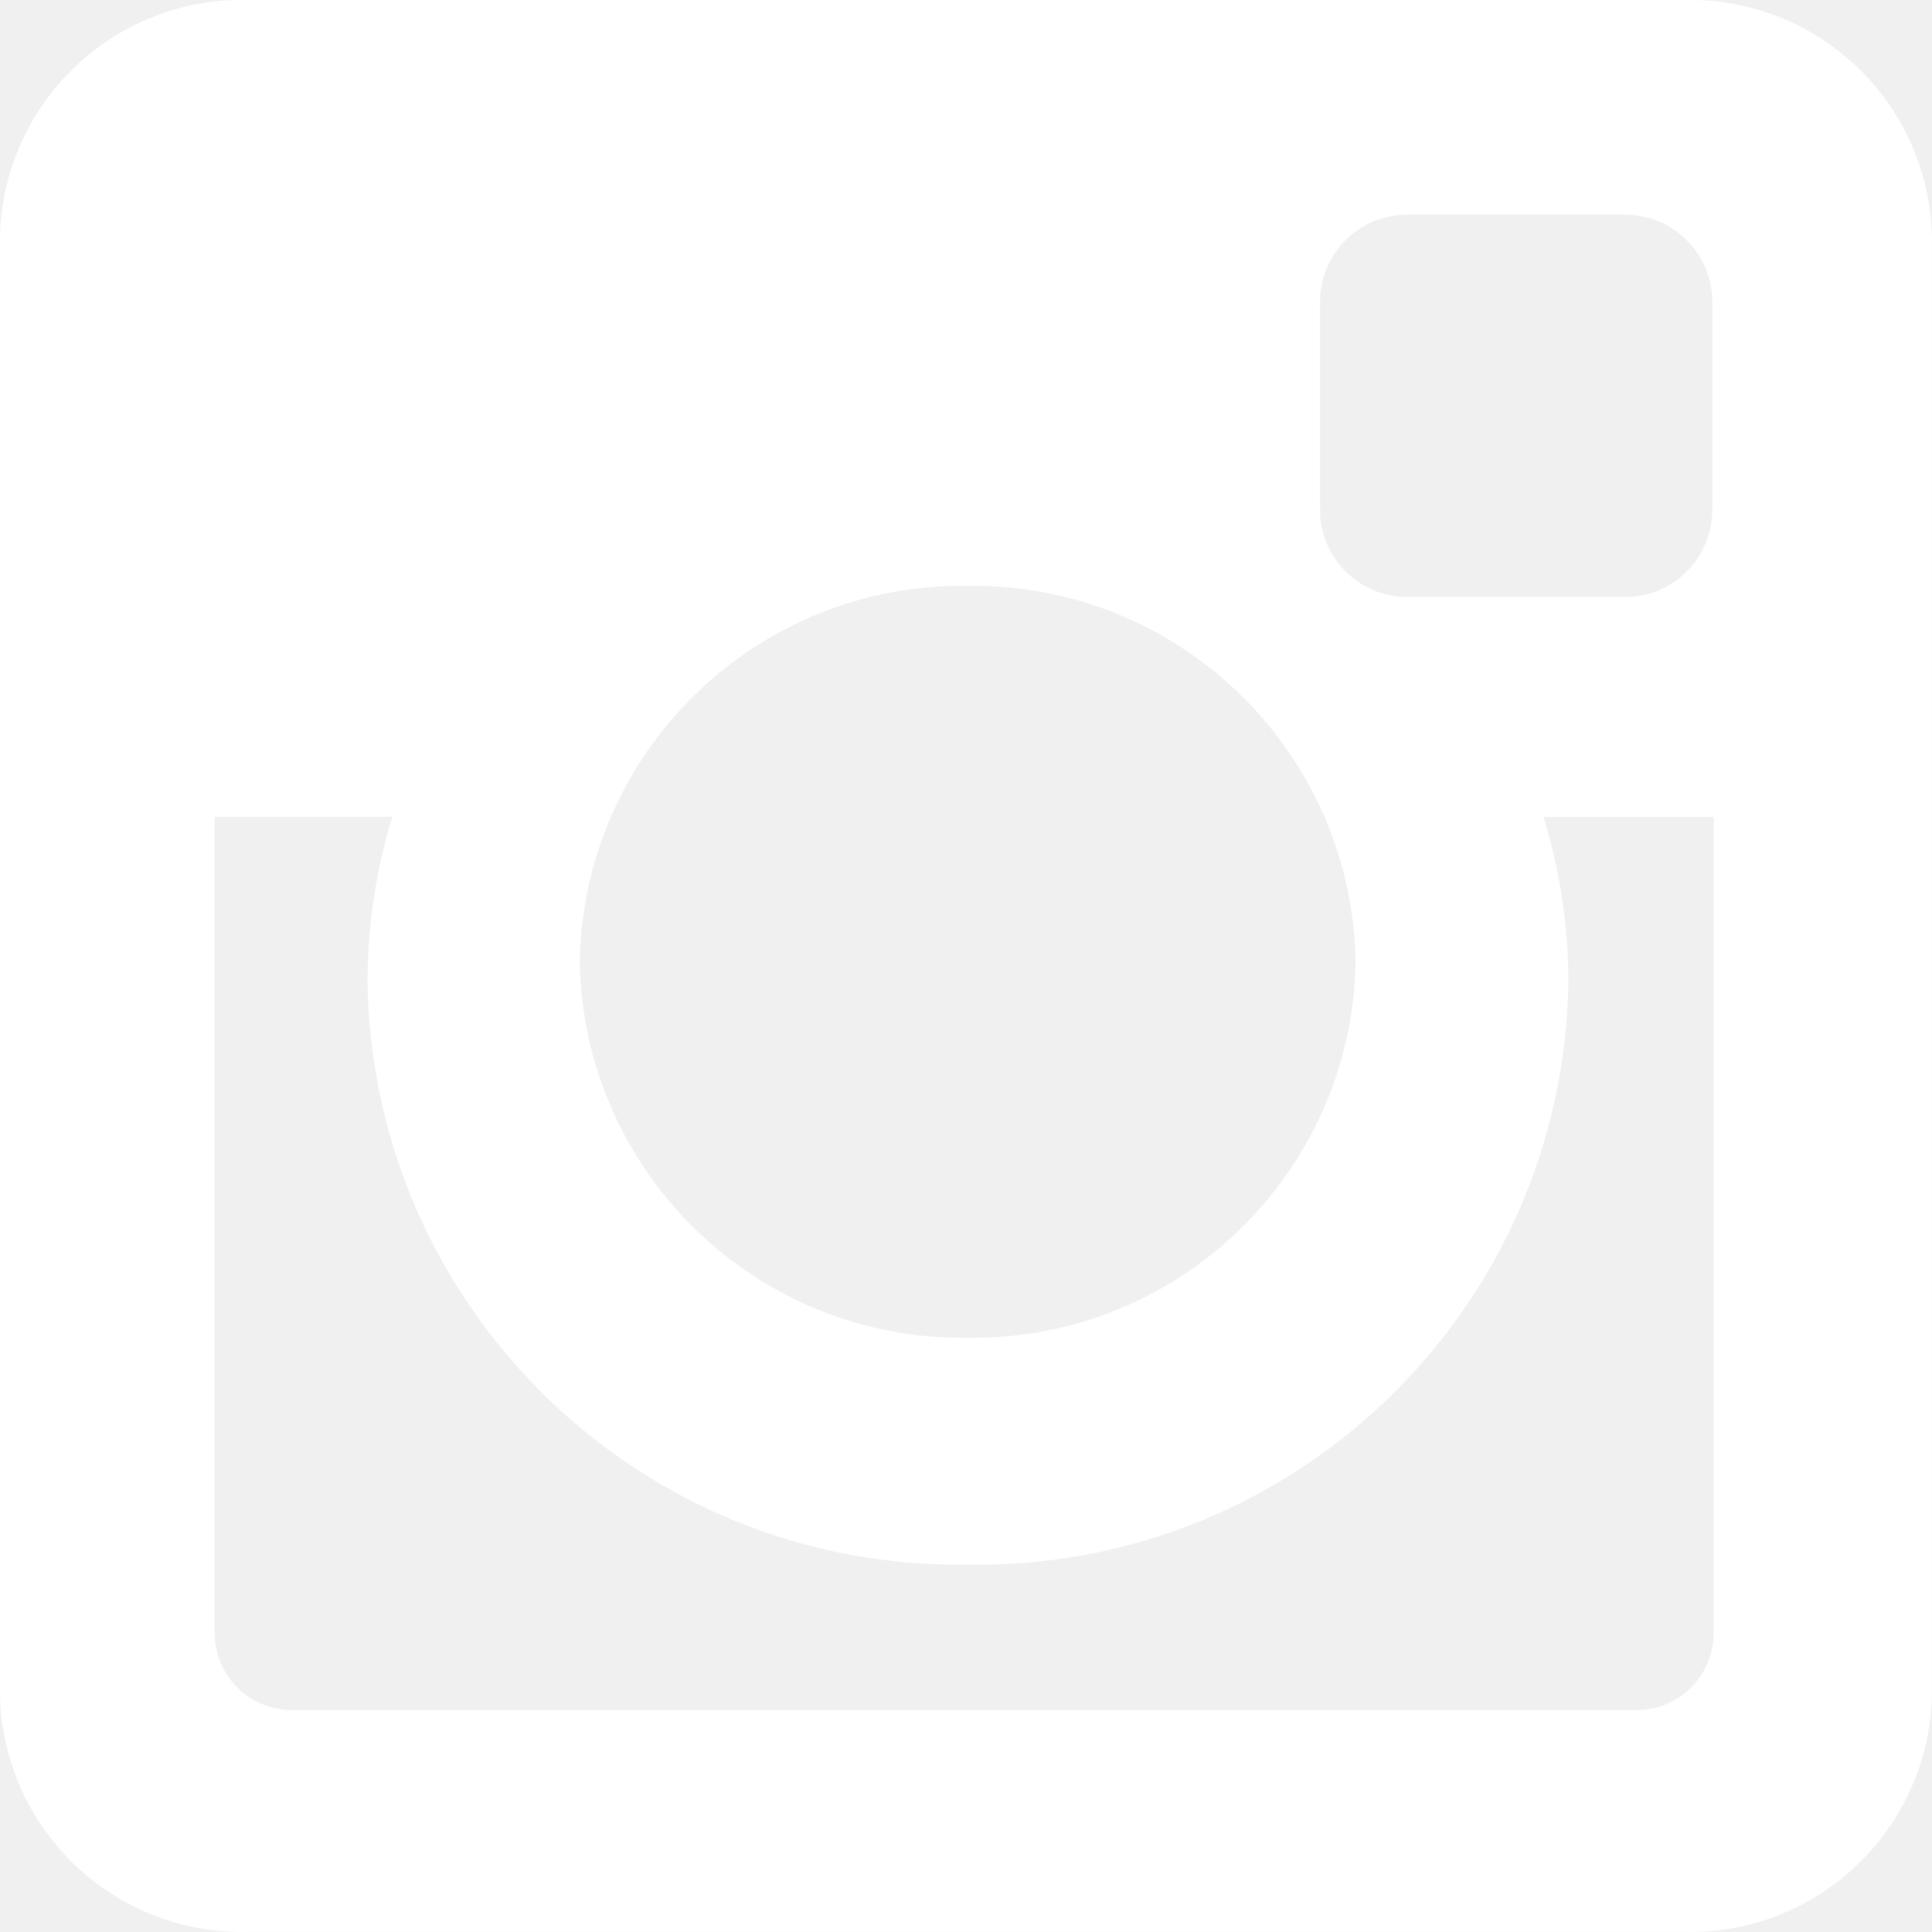
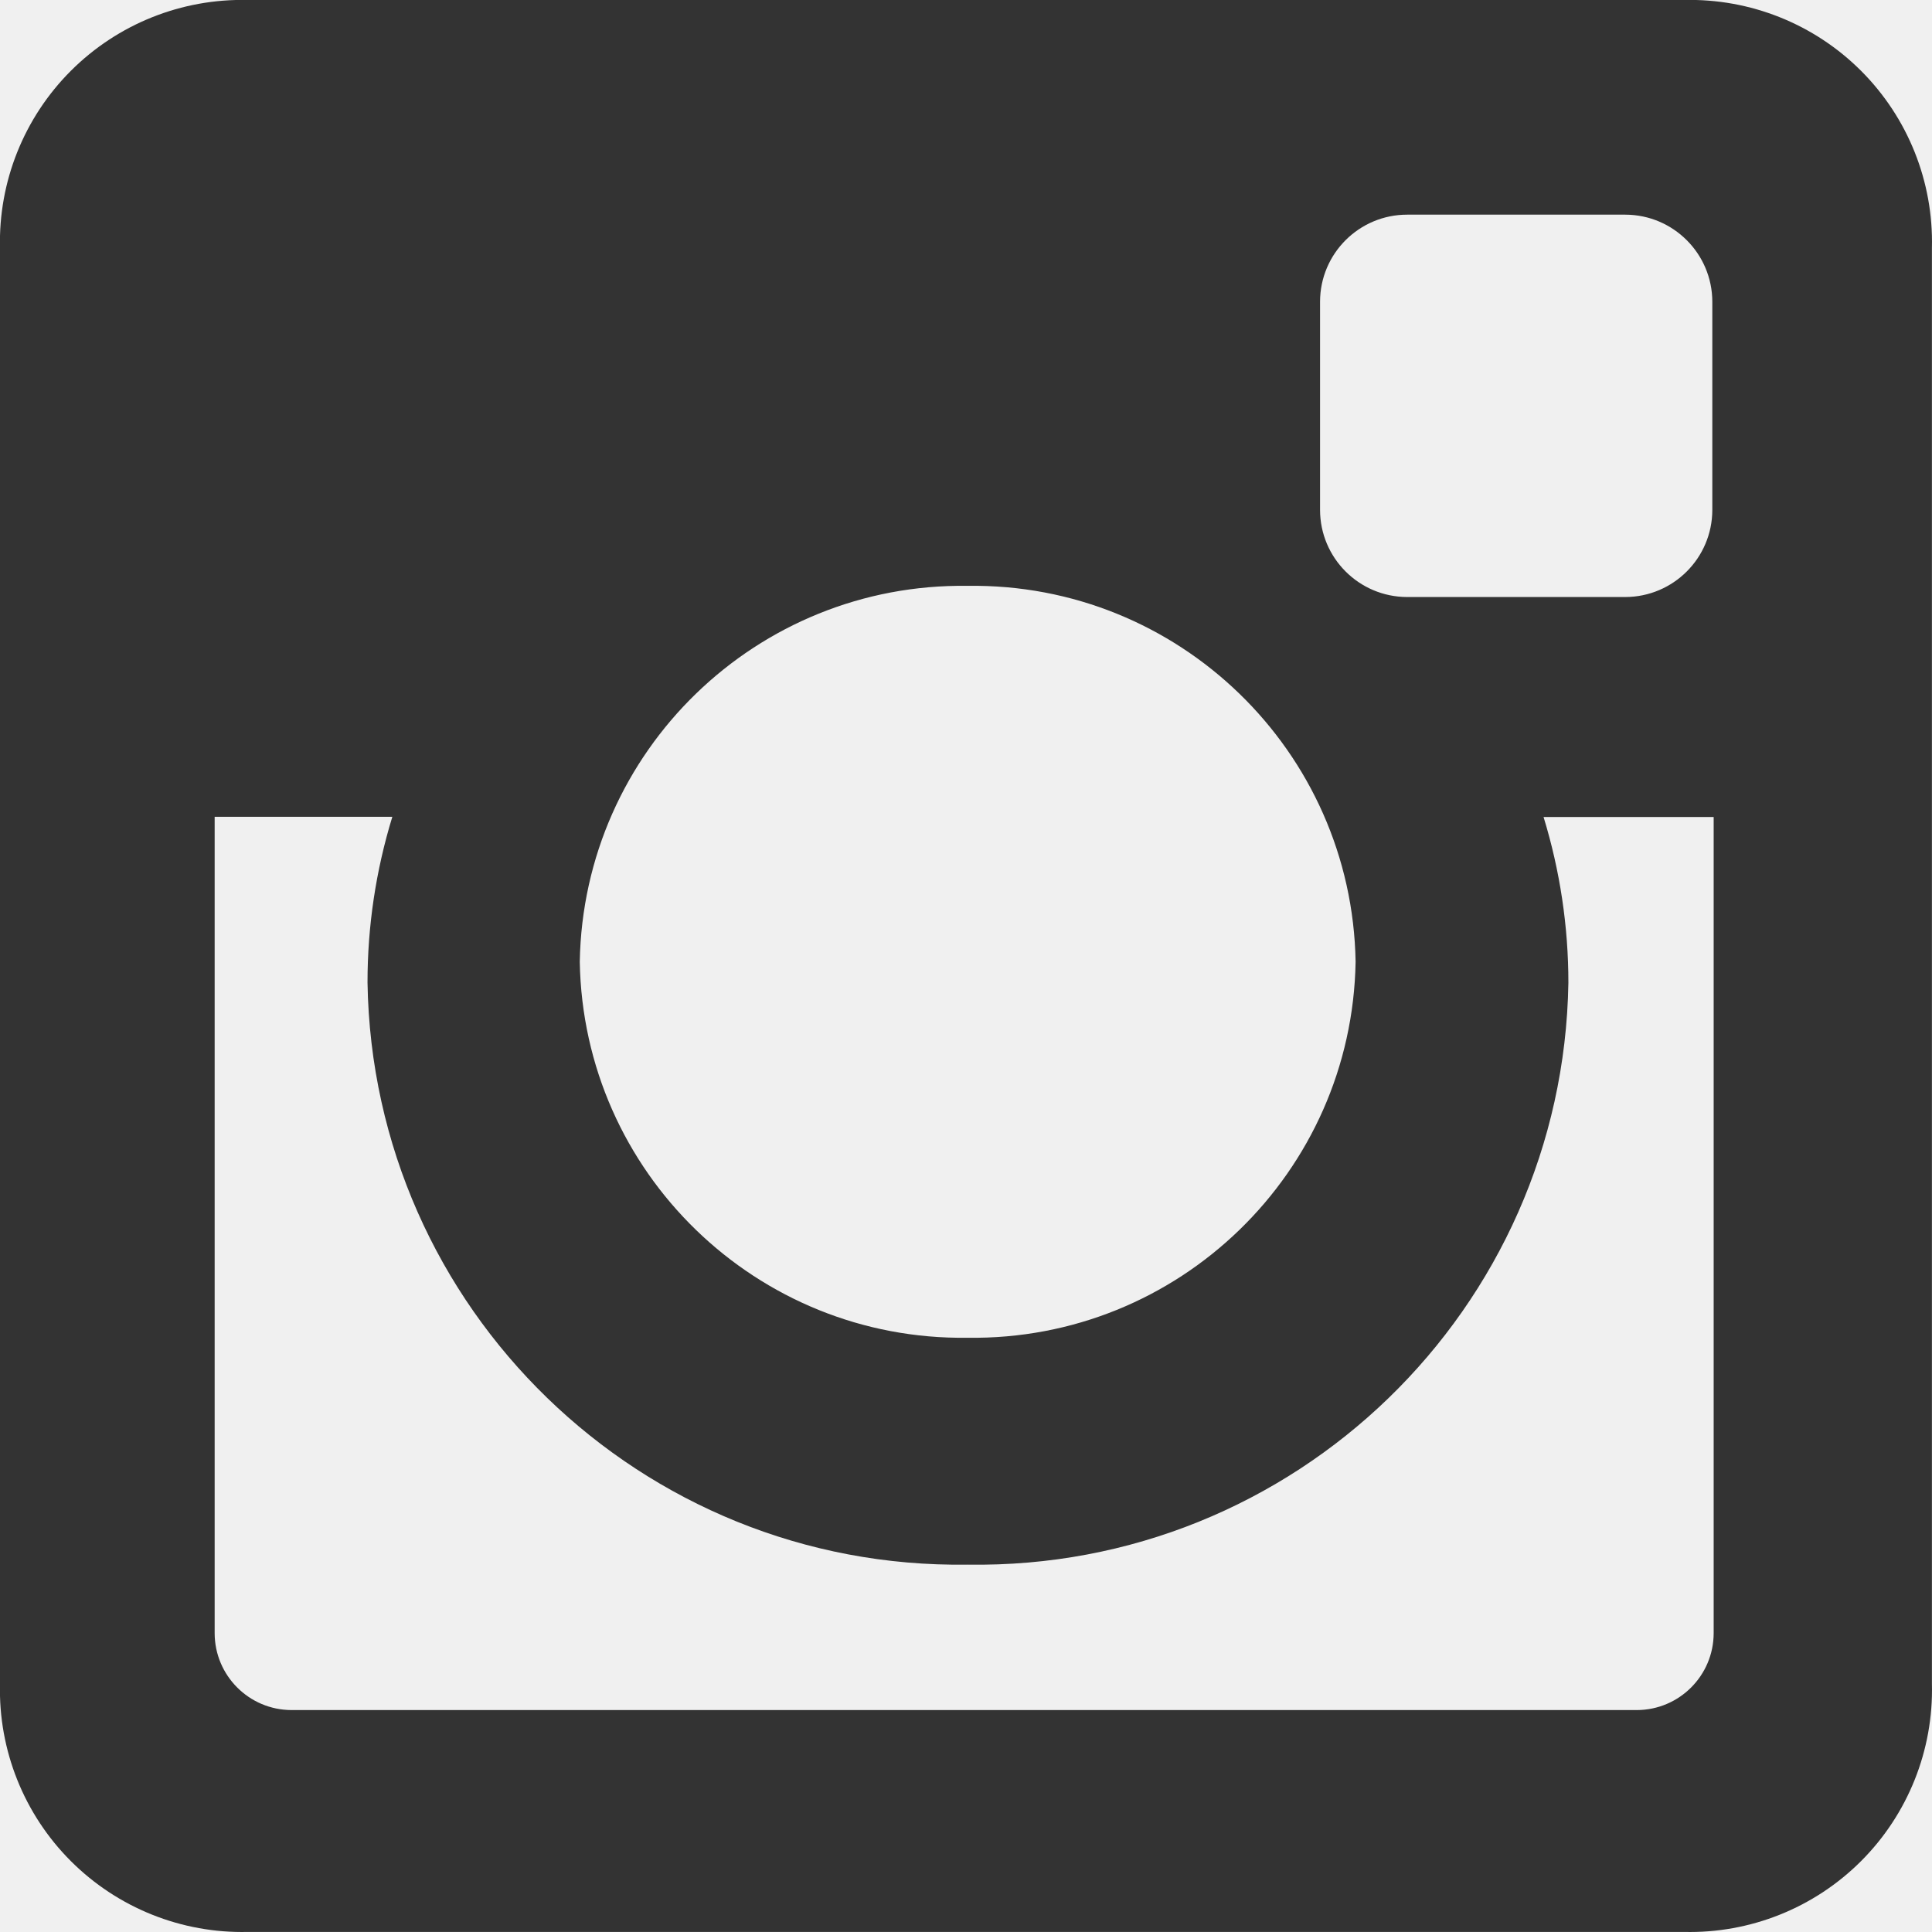
<svg xmlns="http://www.w3.org/2000/svg" width="25.758" height="25.759" viewBox="0 0 25.758 25.759">
  <defs>
    <clipPath id="clip-path">
-       <rect id="Прямоугольник_95" data-name="Прямоугольник 95" width="25.758" height="25.759" fill="#fff" />
+       <rect id="Прямоугольник_95" width="34" height="34" fill="#333333" />
    </clipPath>
  </defs>
-   <g id="Сгруппировать_186" data-name="Сгруппировать 186" clip-path="url(#clip-path)">
-     <path id="Контур_261" data-name="Контур 261" d="M3.306,0H22.452a3.228,3.228,0,0,1,3.306,3.306V22.452a3.228,3.228,0,0,1-3.306,3.306H3.306A3.228,3.228,0,0,1,0,22.452V3.306A3.228,3.228,0,0,1,3.306,0M18.764,2.862A1.162,1.162,0,0,0,17.6,4.022V6.8a1.163,1.163,0,0,0,1.159,1.16h2.911a1.163,1.163,0,0,0,1.16-1.16V4.022a1.163,1.163,0,0,0-1.16-1.16Zm4.083,8.031H20.58a7.534,7.534,0,0,1,.331,2.21A7.885,7.885,0,0,1,12.9,20.861,7.885,7.885,0,0,1,4.9,13.1a7.521,7.521,0,0,1,.331-2.21H2.862V21.774A1.027,1.027,0,0,0,3.886,22.8H21.824a1.027,1.027,0,0,0,1.024-1.024V10.893ZM12.9,7.811A5.1,5.1,0,0,0,7.73,12.823,5.1,5.1,0,0,0,12.9,17.836a5.1,5.1,0,0,0,5.174-5.013A5.1,5.1,0,0,0,12.9,7.811" transform="translate(0 0)" fill="#fff" />
+   <g id="Сгруппировать_186" clip-path="url(#clip-path)">
+     <path id="Контур_261" d="M3.306,0H22.452a3.228,3.228,0,0,1,3.306,3.306V22.452a3.228,3.228,0,0,1-3.306,3.306H3.306A3.228,3.228,0,0,1,0,22.452V3.306A3.228,3.228,0,0,1,3.306,0M18.764,2.862A1.162,1.162,0,0,0,17.6,4.022V6.8a1.163,1.163,0,0,0,1.159,1.16h2.911a1.163,1.163,0,0,0,1.16-1.16V4.022a1.163,1.163,0,0,0-1.16-1.16Zm4.083,8.031H20.58a7.534,7.534,0,0,1,.331,2.21A7.885,7.885,0,0,1,12.9,20.861,7.885,7.885,0,0,1,4.9,13.1a7.521,7.521,0,0,1,.331-2.21H2.862V21.774A1.027,1.027,0,0,0,3.886,22.8H21.824a1.027,1.027,0,0,0,1.024-1.024V10.893ZM12.9,7.811A5.1,5.1,0,0,0,7.73,12.823,5.1,5.1,0,0,0,12.9,17.836a5.1,5.1,0,0,0,5.174-5.013A5.1,5.1,0,0,0,12.9,7.811" transform="translate(0 0)" fill="#333333" />
  </g>
</svg>
